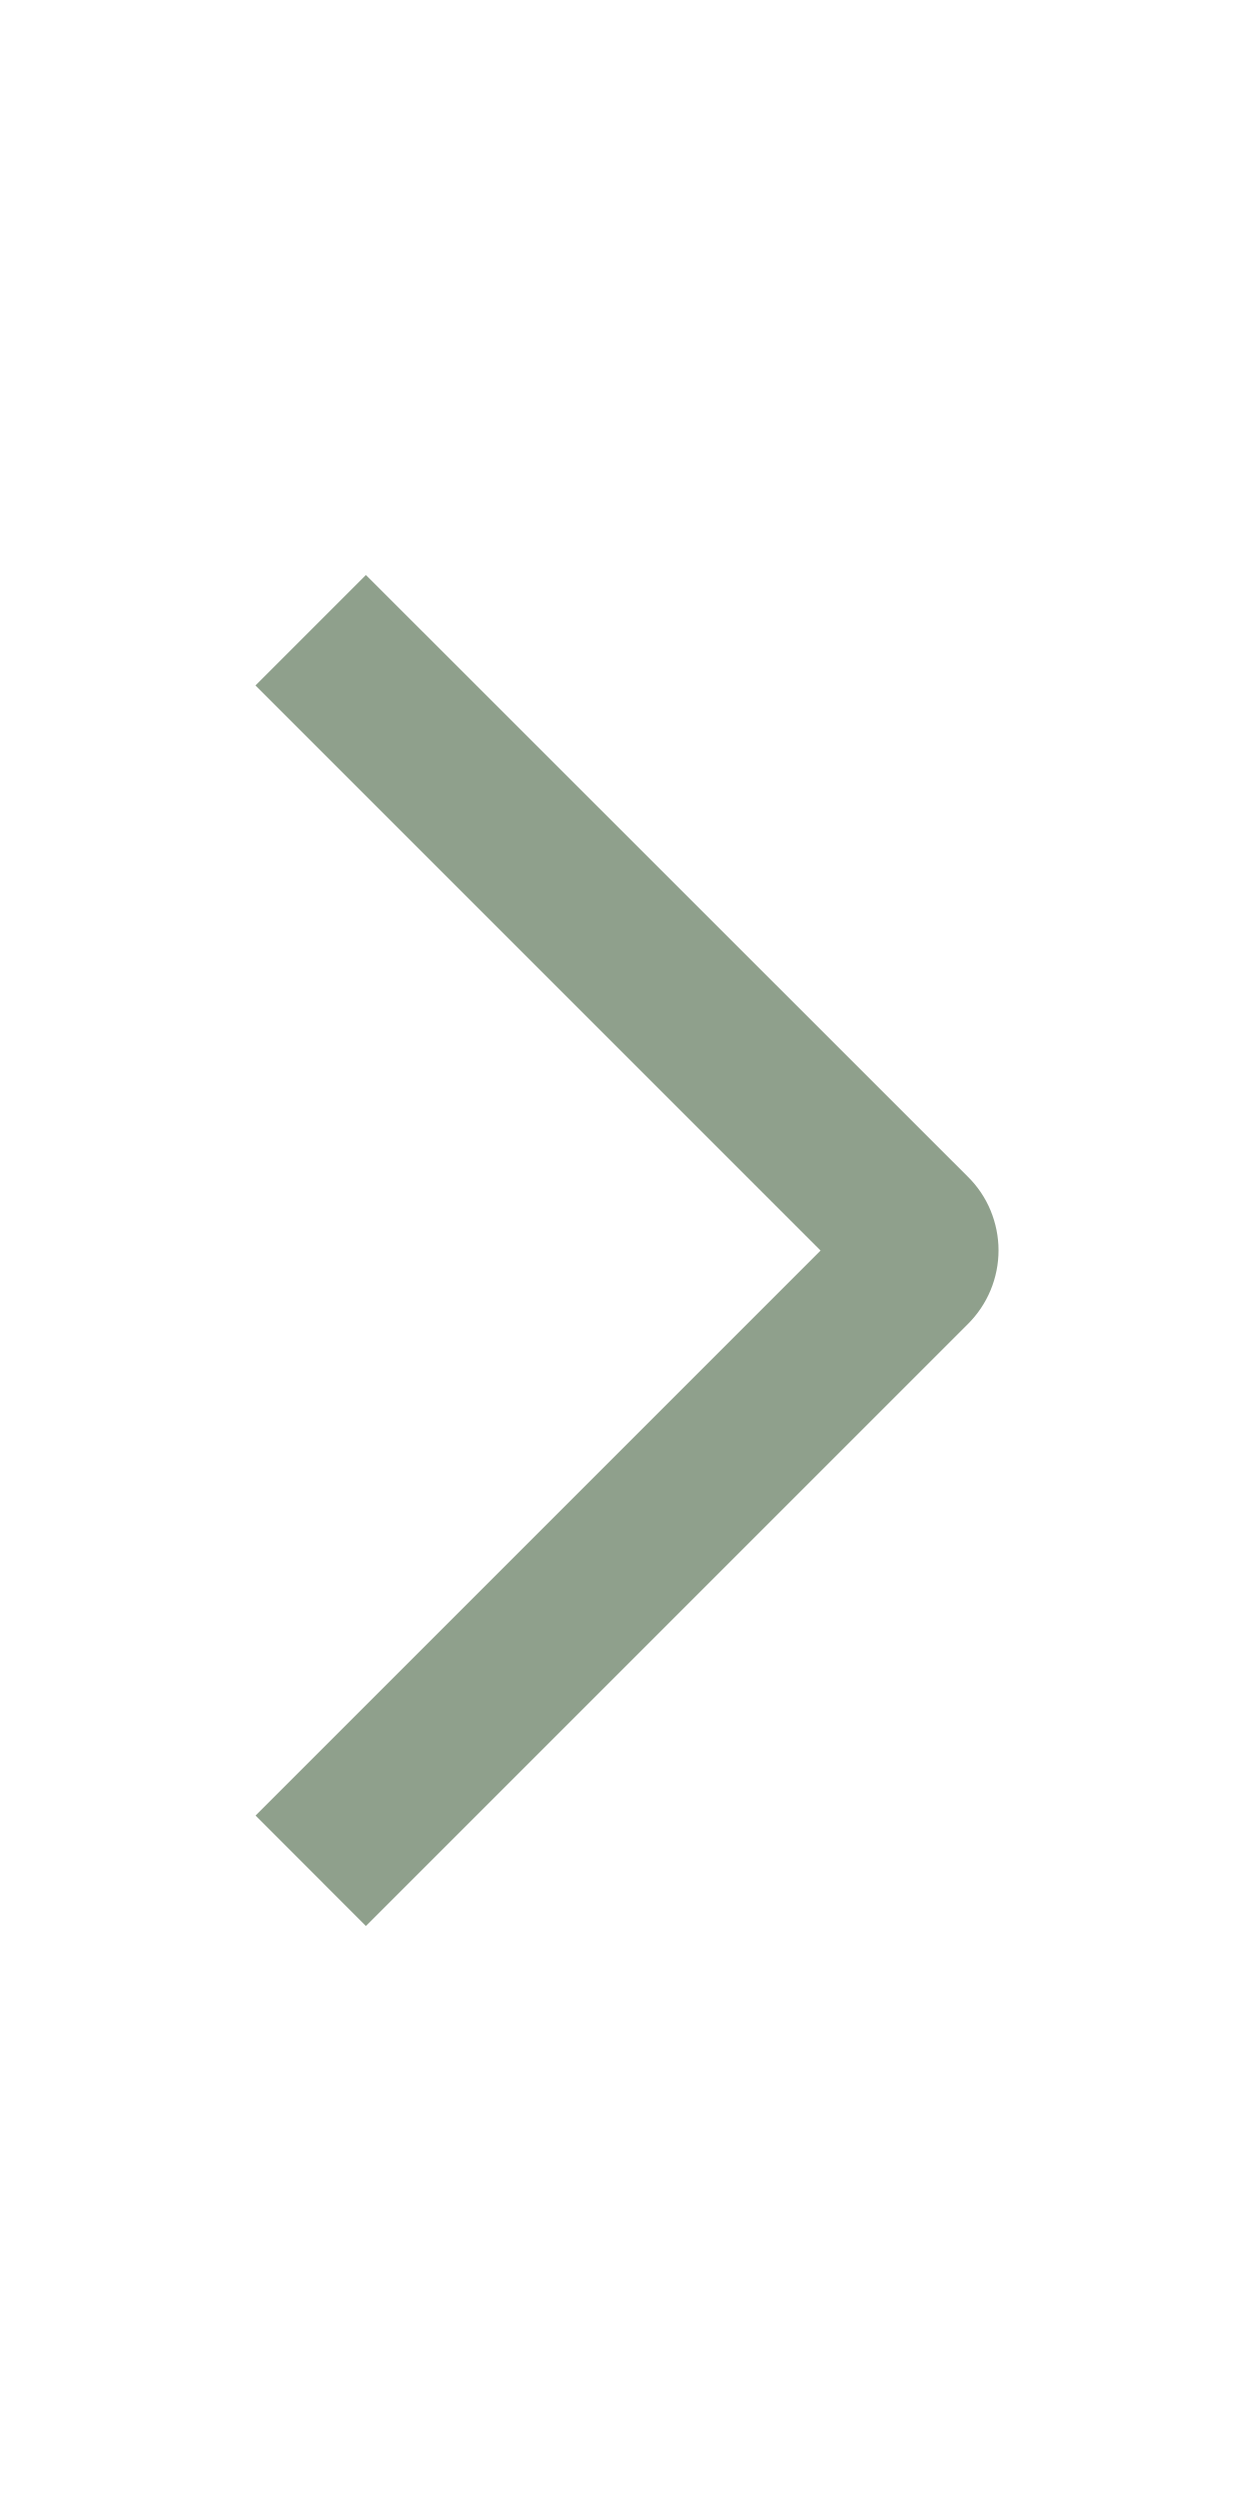
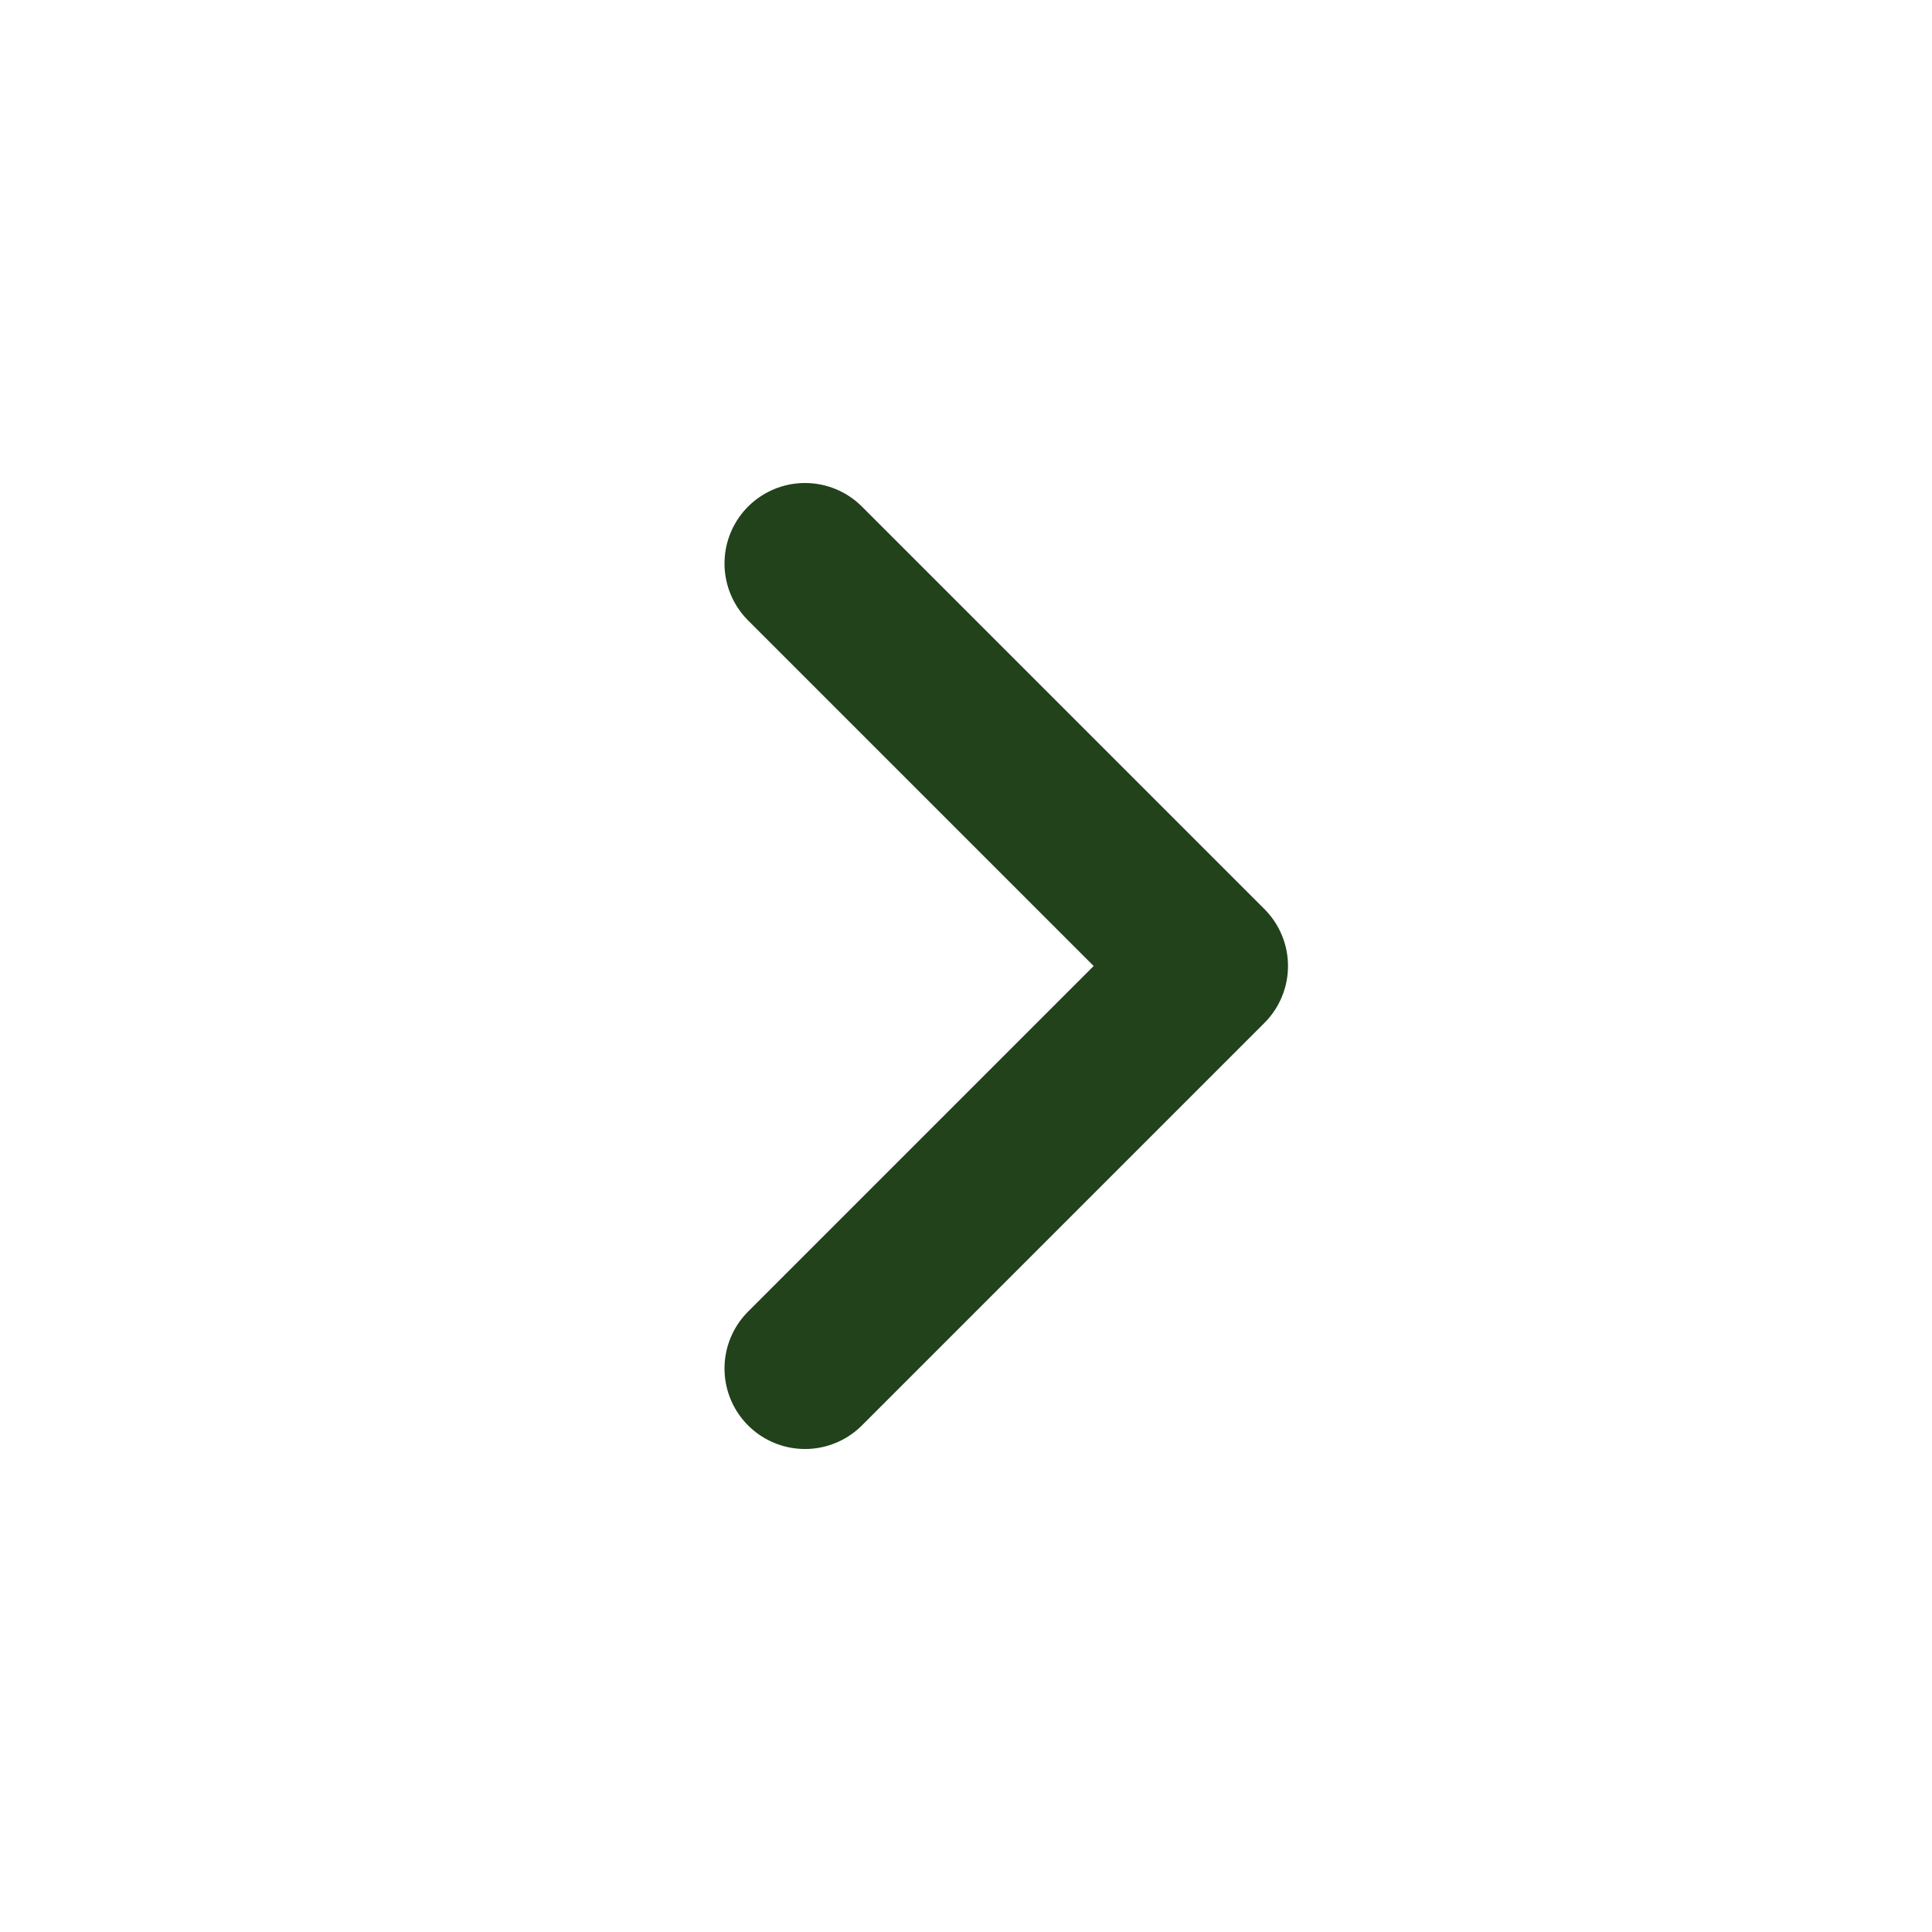
- <svg xmlns="http://www.w3.org/2000/svg" width="11" height="22" viewBox="0 0 11 22" fill="none">
-   <path d="M2.248 6.032L3.22 5.06L8.518 10.356C8.603 10.44 8.671 10.541 8.717 10.652C8.763 10.764 8.787 10.883 8.787 11.003C8.787 11.124 8.763 11.243 8.717 11.354C8.671 11.465 8.603 11.566 8.518 11.651L3.22 16.949L2.249 15.977L7.221 11.005L2.248 6.032Z" fill="#21421B" fill-opacity="0.5" />
+ <svg xmlns="http://www.w3.org/2000/svg" width="24" height="24" viewBox="0 0 24 24" fill="none">
+   <path d="M10 17L15 12L10 7" stroke="#21421B" stroke-width="2" stroke-linecap="round" stroke-linejoin="round" />
</svg>
